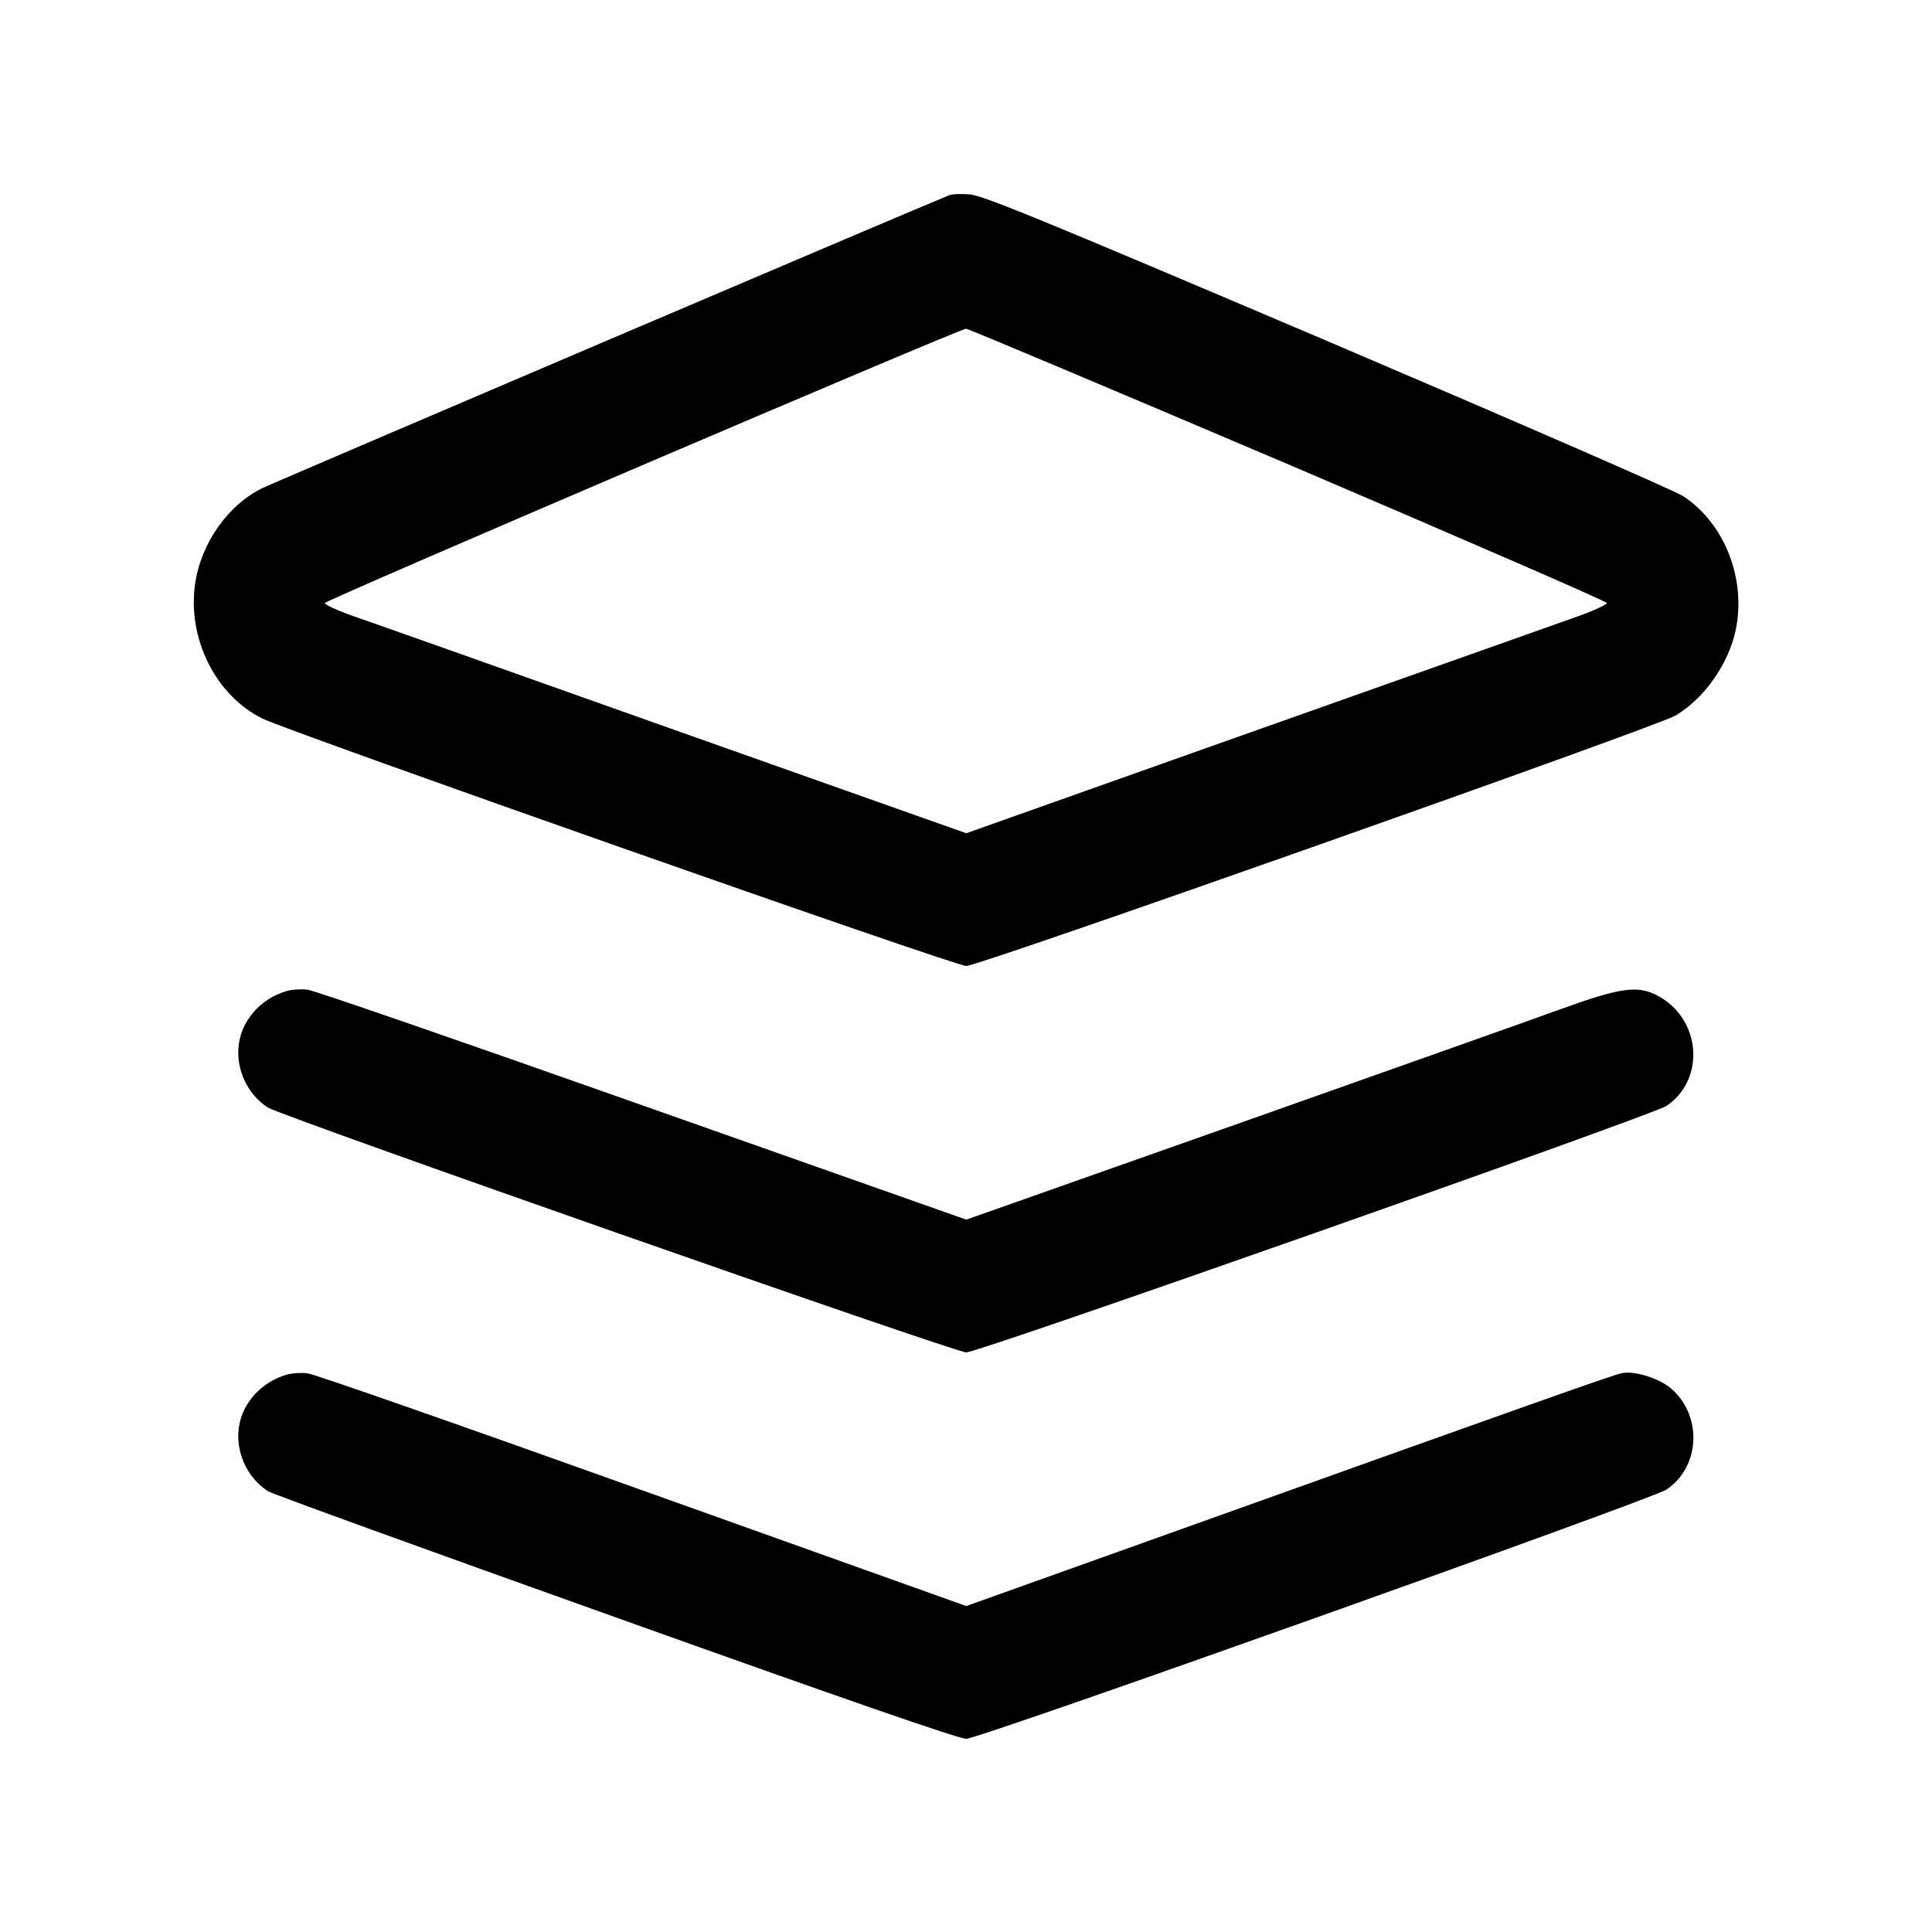
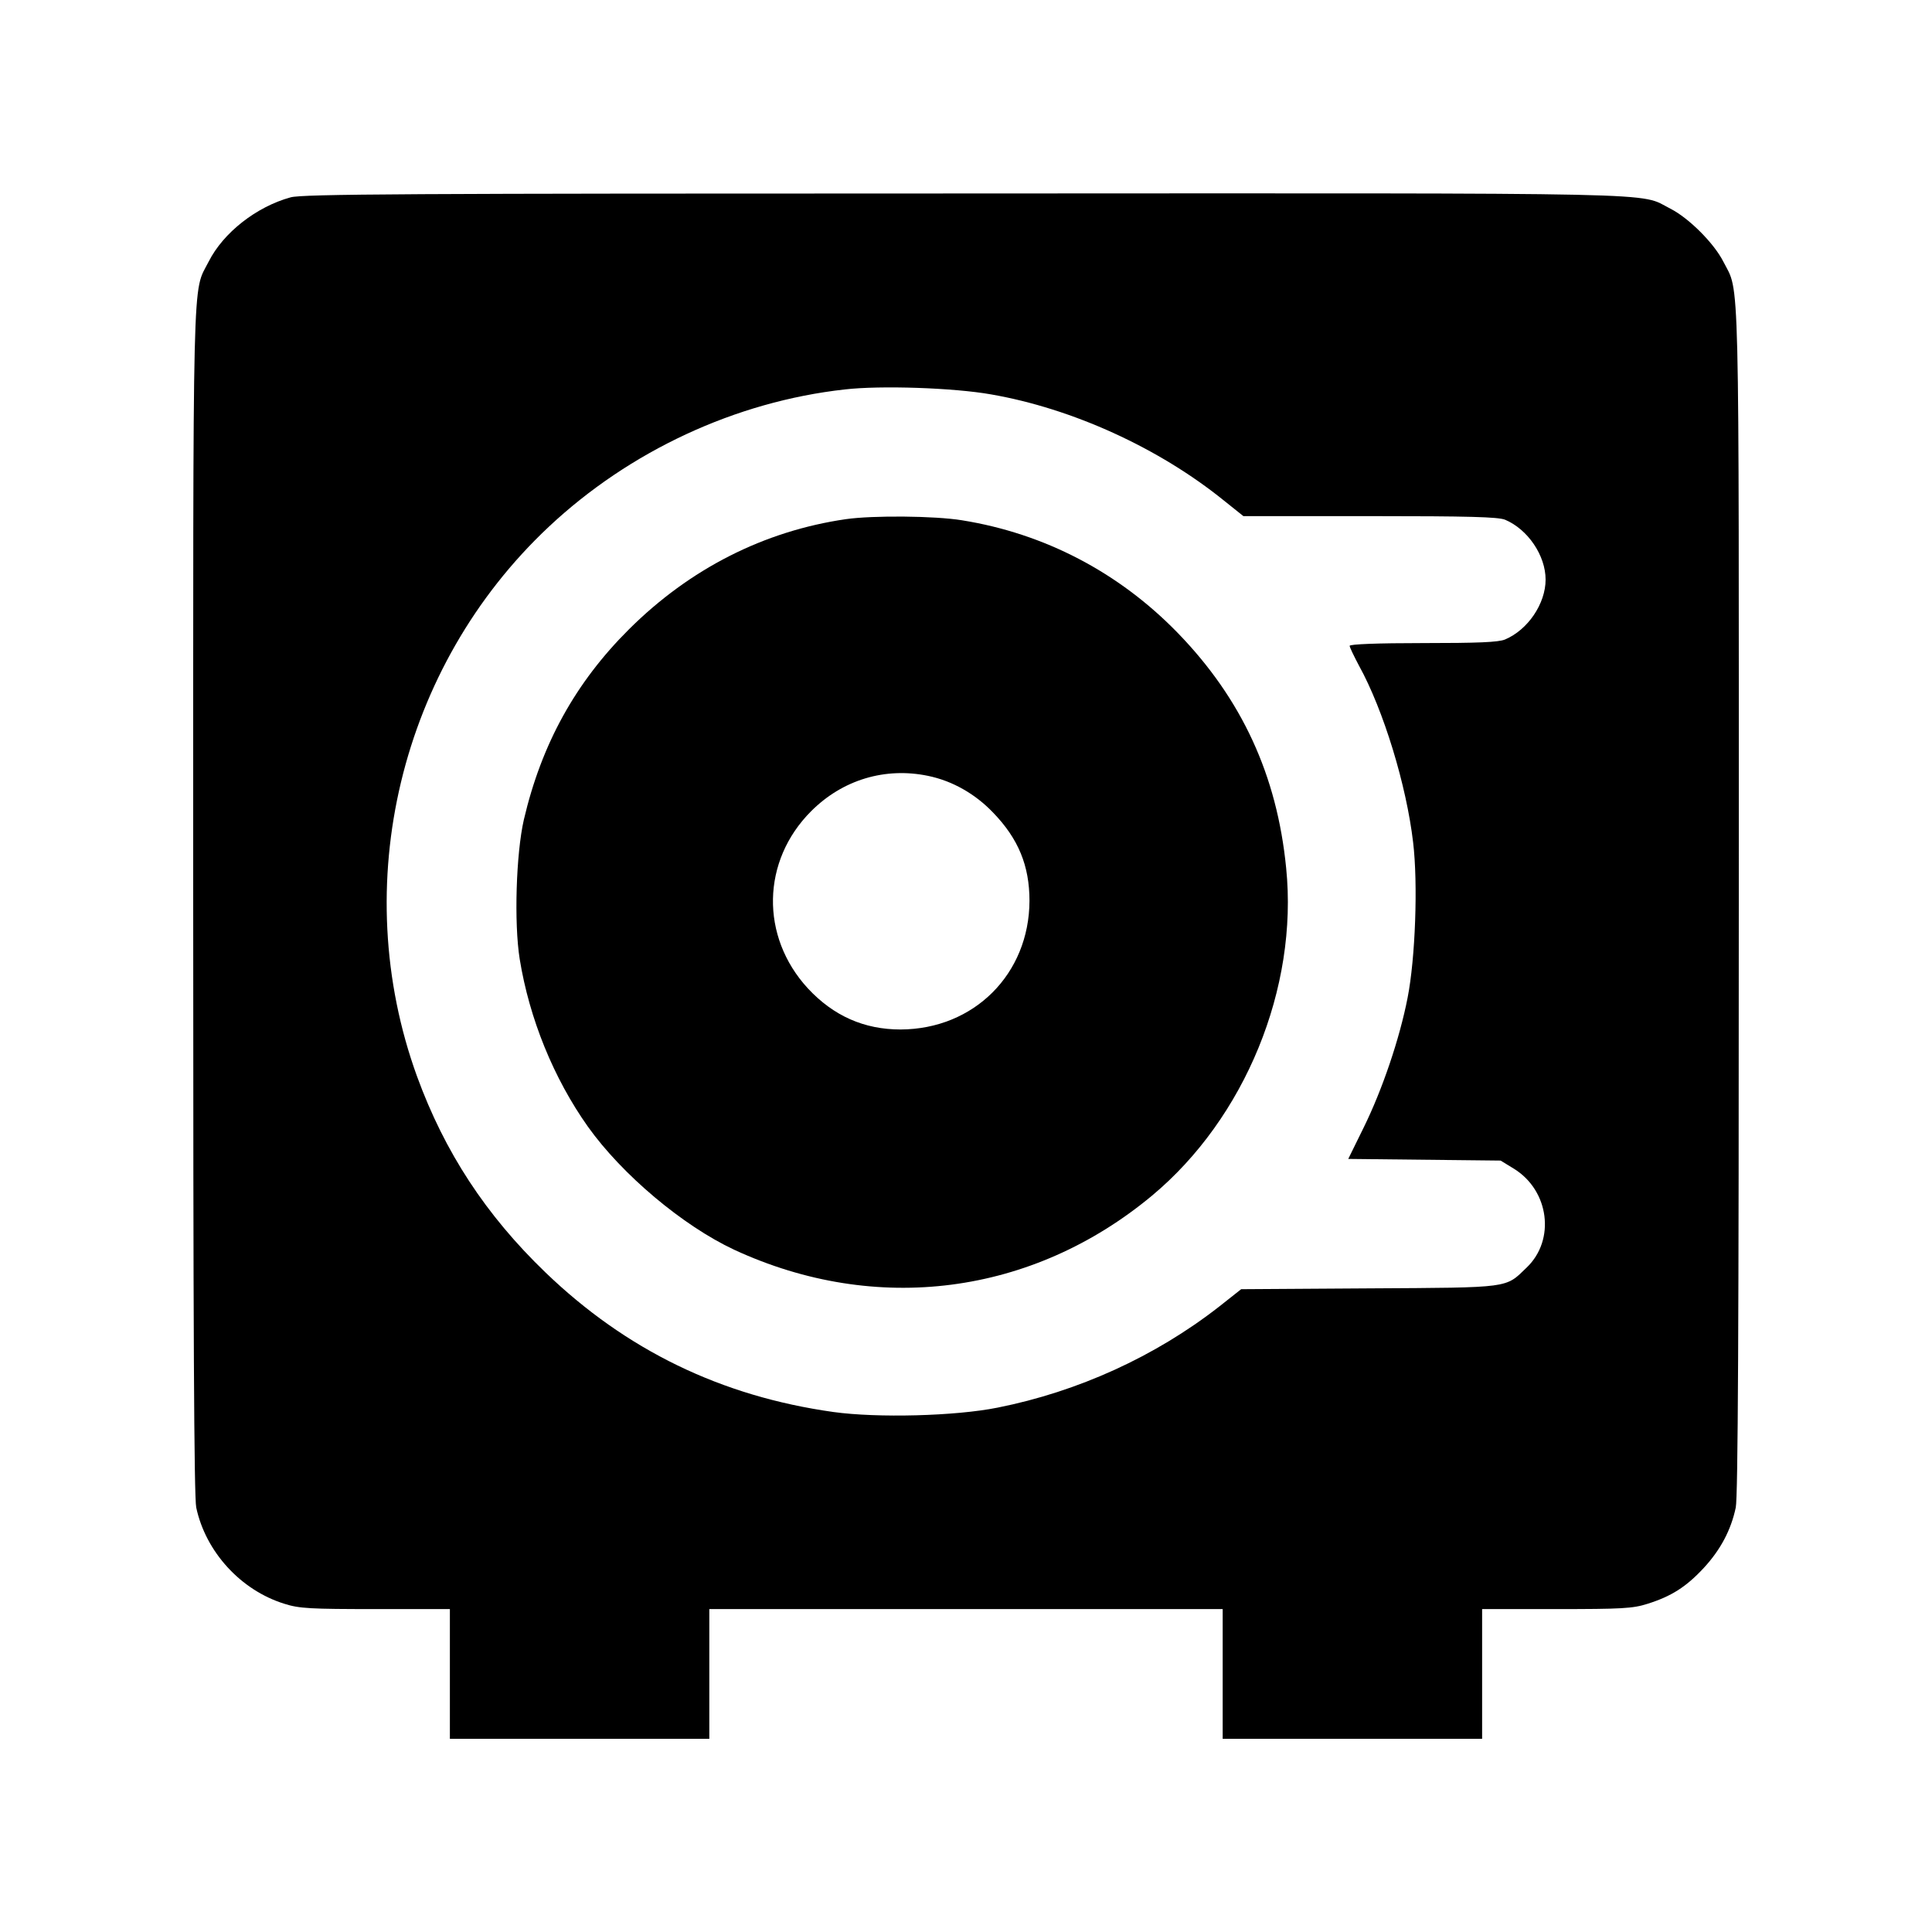
<svg xmlns="http://www.w3.org/2000/svg" version="1.0" width="700pt" height="700pt" viewBox="0 0 700 700" preserveAspectRatio="xMidYMid meet">
  <g transform="translate(0,700) scale(0.1,-0.1)" fill="#000000" stroke="none">
-     <path d="M3440 6293 c-127 -51 -2448 -1041 -2488 -1061 -125 -60 -224 -200 -245 -347 -29 -199 75 -406 245 -489 106 -51 2508 -896 2549 -896 46 0 2498 866 2569 907 104 61 193 187 219 311 38 185 -40 385 -190 484 -30 20 -612 273 -1294 564 -1056 449 -1248 528 -1295 530 -30 2 -62 1 -70 -3z m1229 -976 c634 -271 1153 -496 1153 -502 0 -5 -40 -24 -88 -42 -99 -35 -185 -66 -1388 -492 l-845 -300 -1073 380 c-590 210 -1113 395 -1163 412 -49 18 -89 37 -88 42 2 11 2299 993 2323 994 8 0 534 -222 1169 -492z" />
-     <path d="M1045 3411 c-69 -18 -127 -64 -159 -127 -51 -102 -13 -234 85 -297 48 -31 2489 -887 2530 -887 46 0 2485 859 2537 893 143 97 125 317 -33 400 -73 38 -134 29 -355 -51 -107 -39 -635 -226 -1172 -416 l-977 -345 -1173 414 c-645 228 -1191 417 -1213 419 -22 3 -53 1 -70 -3z" />
-     <path d="M1045 2021 c-69 -18 -127 -64 -159 -127 -51 -102 -13 -233 85 -297 13 -9 579 -214 1257 -456 836 -299 1246 -441 1273 -441 47 0 2484 868 2537 903 122 82 131 266 18 365 -43 38 -133 66 -179 57 -34 -7 -319 -108 -1579 -559 l-797 -285 -1173 419 c-645 231 -1191 422 -1213 424 -22 3 -53 1 -70 -3z" />
+     <path d="M1053 6285 c-124 -34 -244 -128 -297 -233 -60 -118 -56 29 -56 -2314 0 -1540 3 -2162 11 -2200 34 -160 161 -300 320 -349 53 -17 94 -19 330 -19 l269 0 0 -235 0 -235 470 0 470 0 0 235 0 235 930 0 930 0 0 -235 0 -235 470 0 470 0 0 235 0 235 269 0 c236 0 277 2 330 19 86 27 140 61 204 130 61 66 99 138 116 219 8 38 11 660 11 2200 0 2343 4 2196 -56 2314 -34 67 -125 158 -192 192 -118 60 52 56 -2557 55 -2024 0 -2398 -2 -2442 -14z m2538 -714 c294 -51 608 -194 844 -385 l70 -56 458 0 c361 0 464 -3 490 -13 83 -35 147 -130 147 -217 0 -87 -64 -182 -147 -217 -24 -10 -98 -13 -298 -13 -164 0 -265 -4 -265 -10 0 -5 16 -38 34 -72 89 -161 172 -434 196 -640 18 -150 8 -421 -20 -563 -29 -149 -92 -334 -159 -470 l-56 -114 276 -3 276 -3 49 -30 c127 -79 150 -257 46 -357 -79 -76 -53 -73 -571 -76 l-464 -3 -81 -64 c-231 -180 -510 -307 -801 -365 -154 -31 -436 -38 -595 -16 -407 57 -751 224 -1044 506 -216 208 -365 436 -465 710 -252 694 -62 1485 477 1991 293 275 677 454 1073 498 129 15 395 6 530 -18z" />
+     <path d="M3065 5119 c-297 -43 -566 -180 -786 -399 -194 -193 -317 -416 -381 -690 -28 -122 -36 -374 -15 -505 35 -216 123 -432 247 -607 124 -174 344 -359 530 -446 514 -238 1080 -165 1514 196 337 281 530 752 486 1187 -33 336 -161 613 -393 852 -213 219 -482 360 -782 408 -98 16 -322 18 -420 4z m297 -930 c88 -18 171 -65 236 -133 92 -95 132 -193 132 -320 -1 -265 -201 -465 -467 -466 -132 0 -243 49 -336 149 -173 188 -168 462 12 642 114 114 268 160 423 128z" />
  </g>
</svg>
